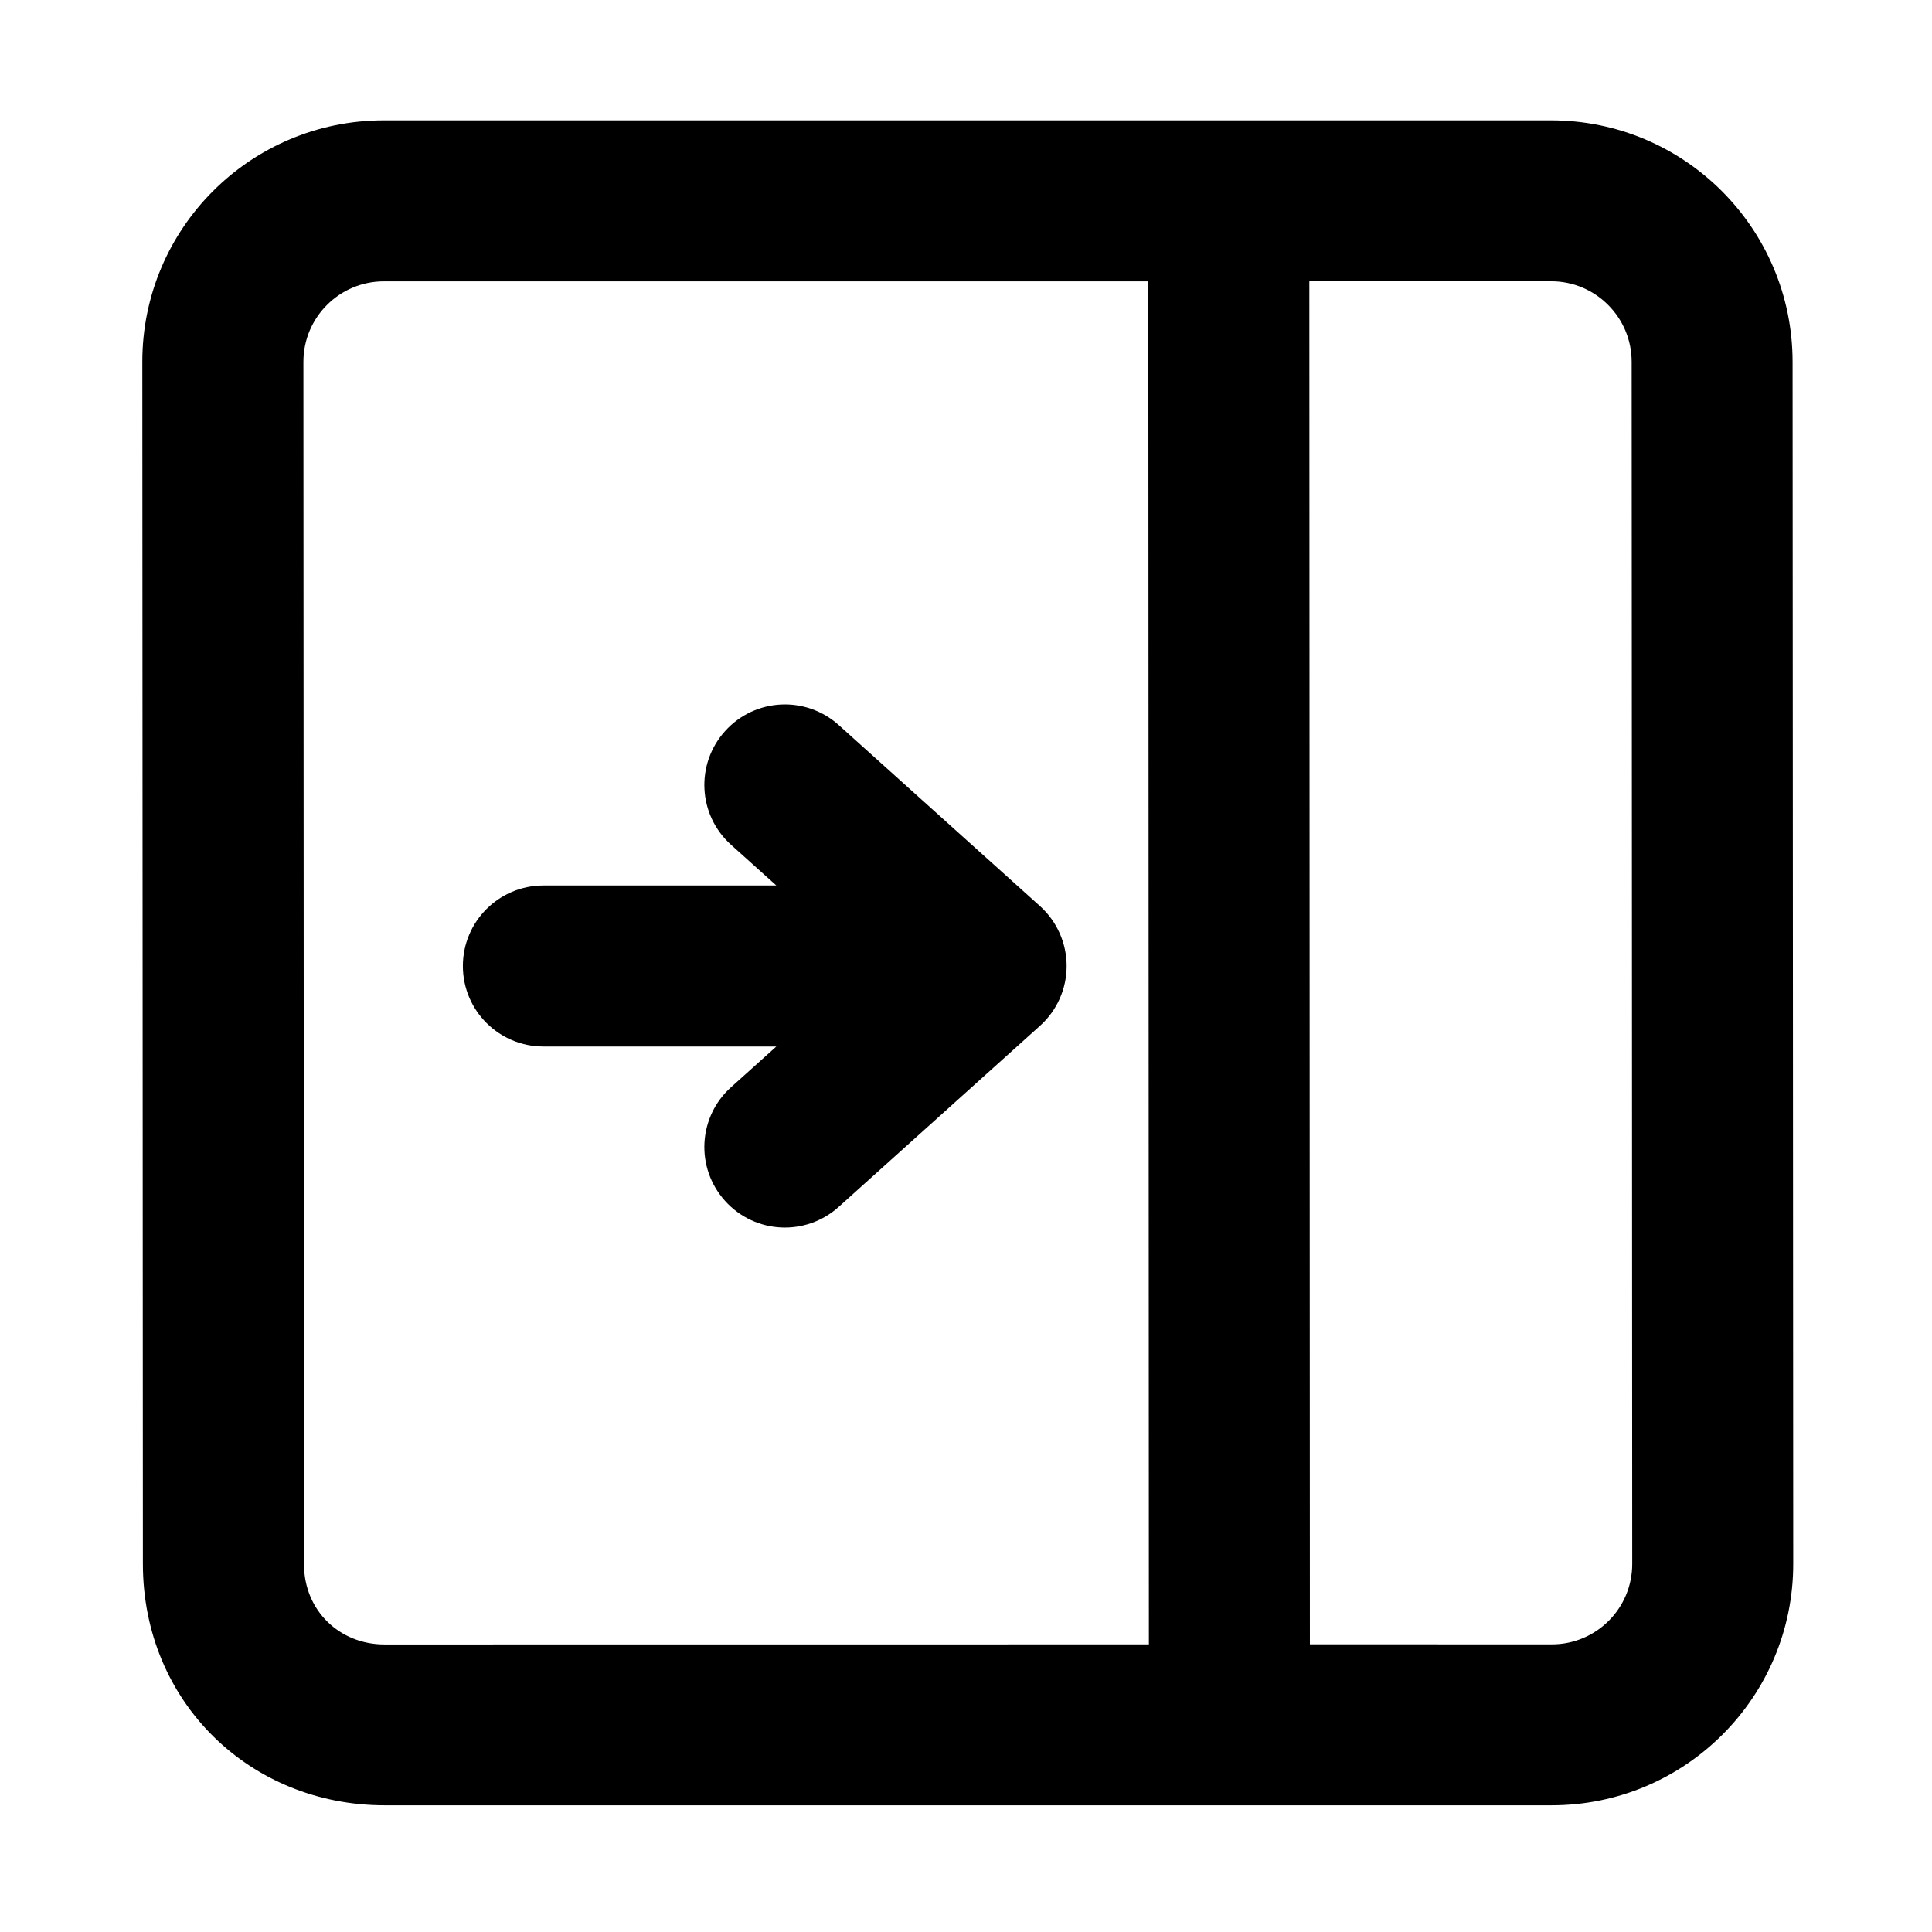
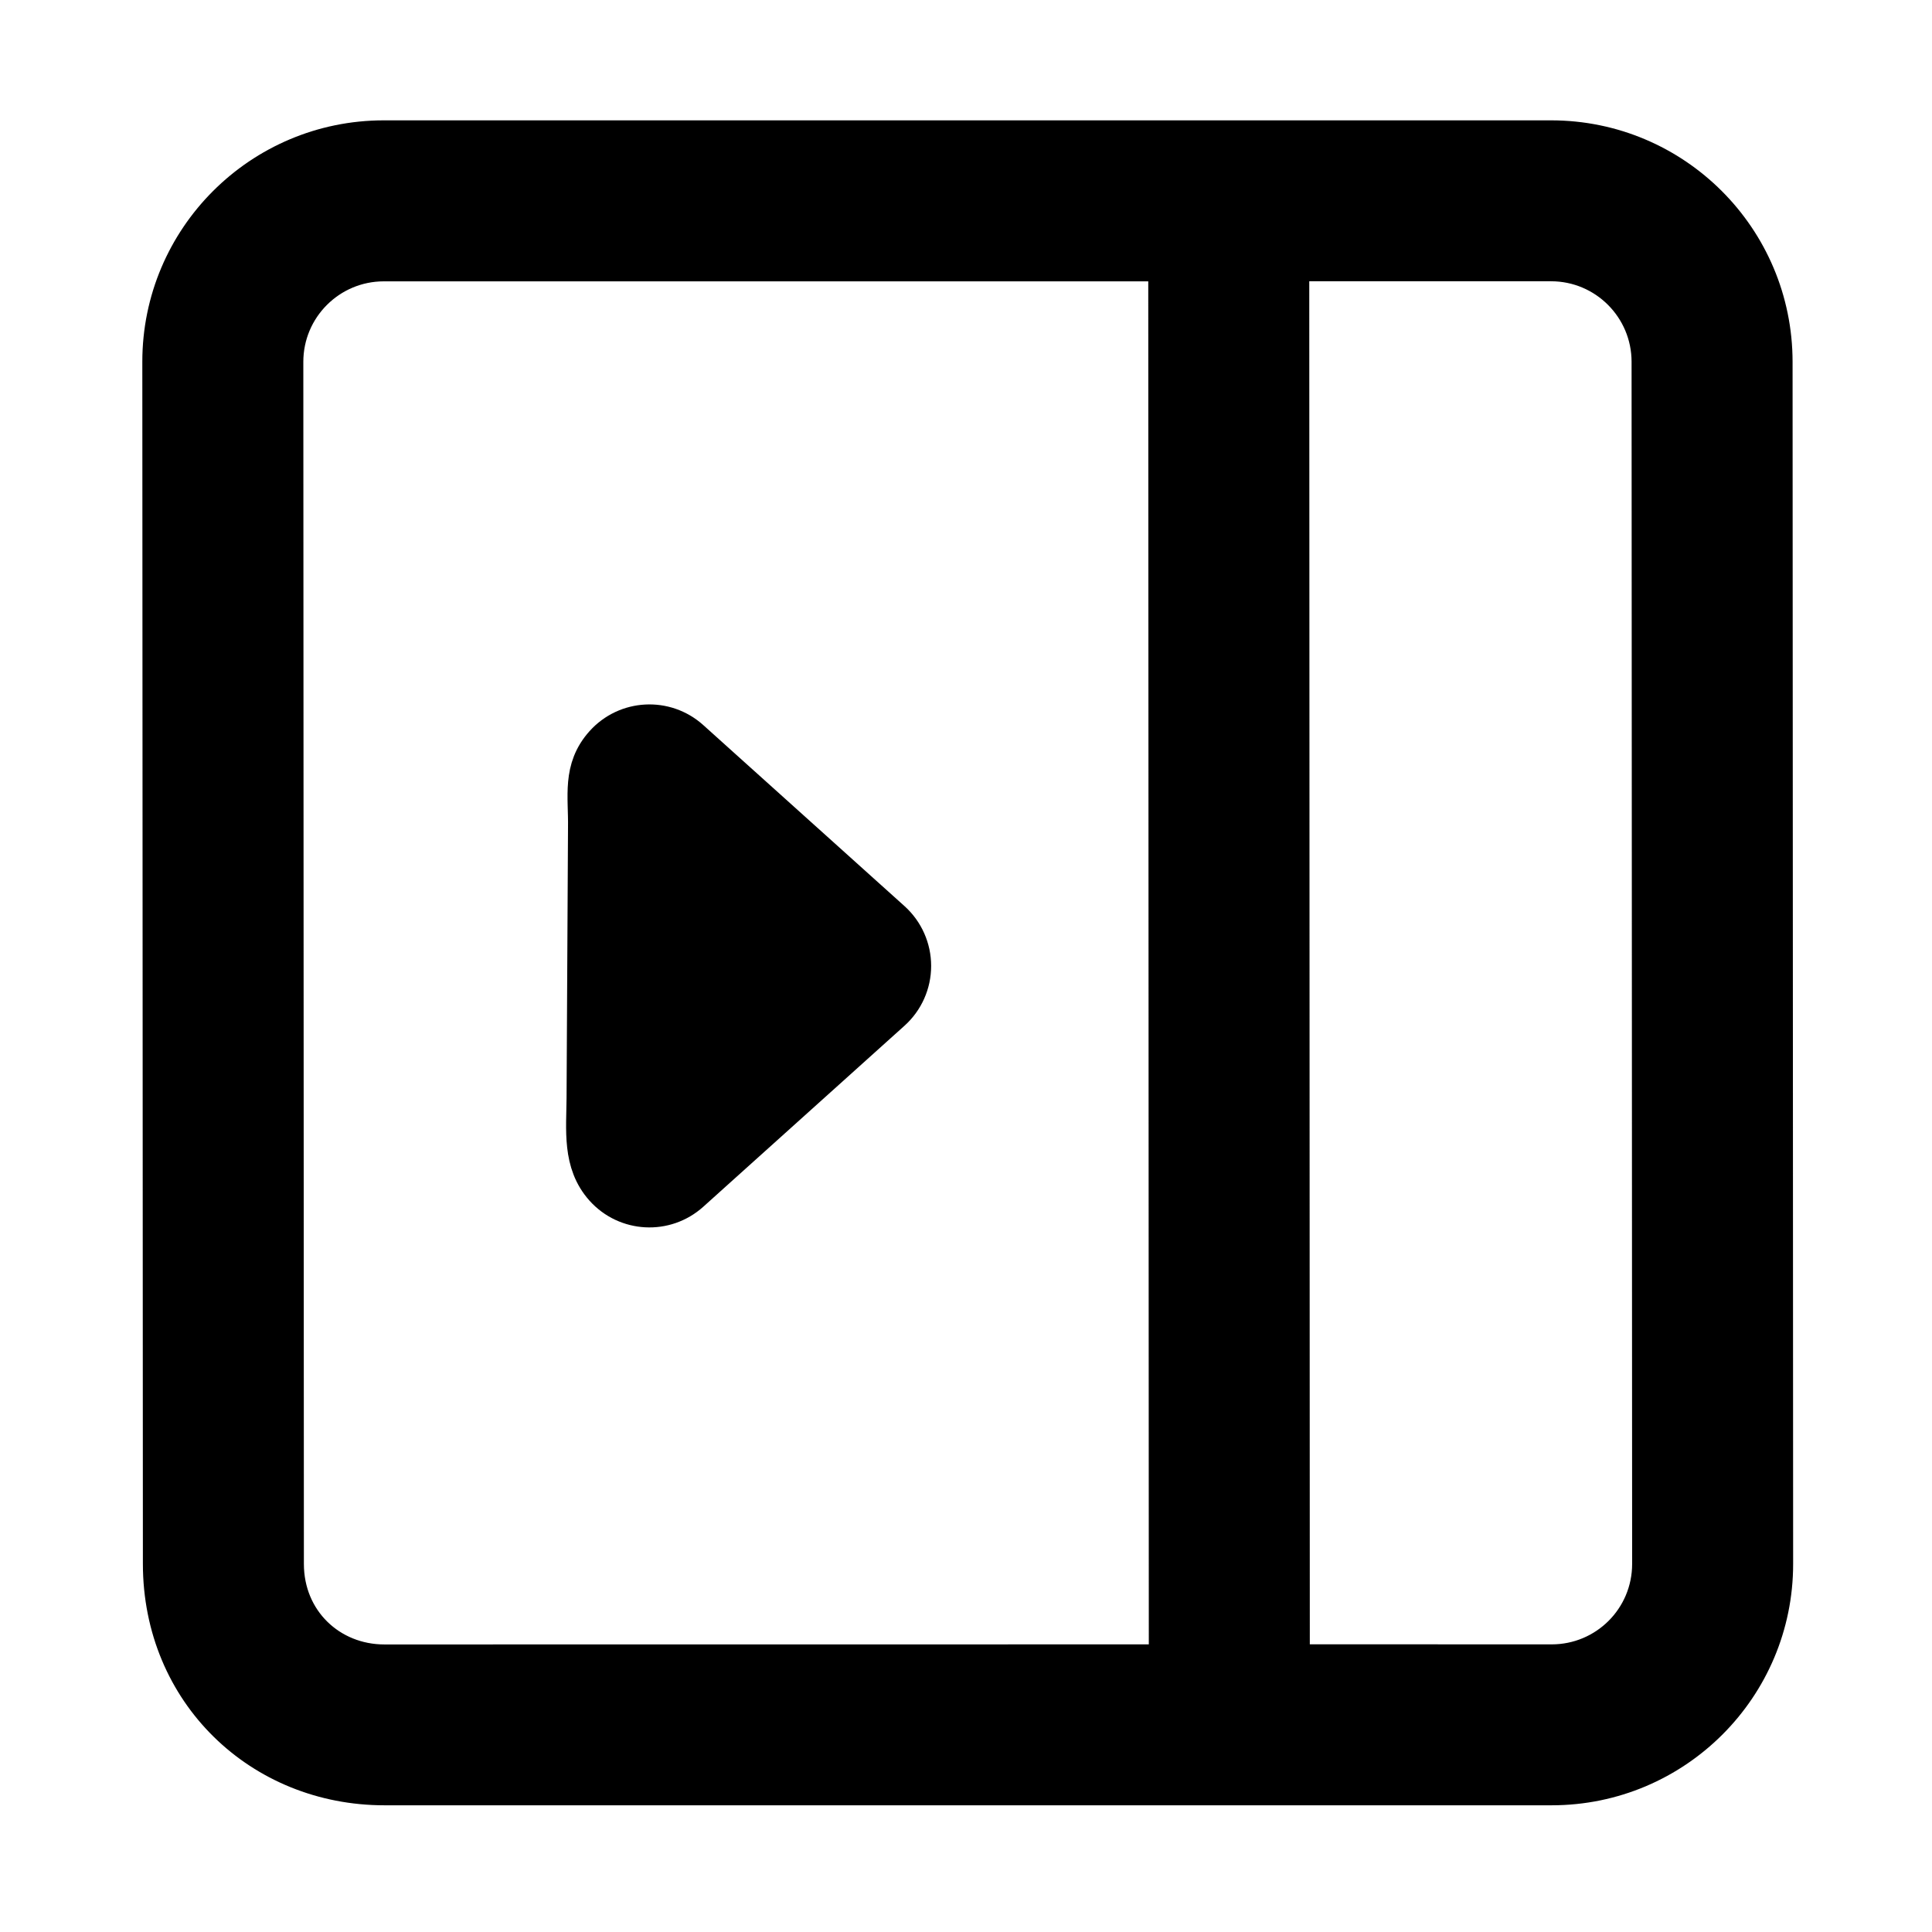
<svg xmlns="http://www.w3.org/2000/svg" width="24" height="24" viewBox="0 0 24 24" fill="none" stroke="currentColor" version="1.1" id="svg1">
  <defs id="defs1" />
-   <path d="M 9.193,9.249 C 9.47,8.941 9.944,8.916 10.252,9.193 l 2.5,2.249 C 12.91,11.585 13,11.787 13,12 c 0,0.213 -0.09,0.415 -0.248,0.557 l -2.5,2.249 C 9.944,15.084 9.47,15.059 9.193,14.751 8.915,14.443 8.94,13.969 9.248,13.692 L 10.296,12.75 H 6.75 C 6.336,12.75 6,12.414 6,12 6,11.586 6.336,11.25 6.75,11.25 h 3.546 L 9.248,10.308 C 8.94,10.031 8.915,9.557 9.193,9.249 Z m 12.833,10.178 c 7.54e-4,1.518 -1.231,2.749 -2.75,2.749 H 4.775 c -1.52,0 -2.749,-1.161 -2.75,-2.749 L 2.018,4.494 c -7.538e-4,-1.518 1.231,-2.749 2.75,-2.749 H 19.268 c 1.519,0 2.749,1.231 2.75,2.749 z m -2.75,1.25 c 0.69,0 1.25,-0.556 1.25,-1.25 l -0.007,-14.933 c -3.43e-4,-0.69 -0.56,-1.25 -1.25,-1.25 h -3.254 l 0.007,17.432 z m -4.754,0 -0.007,-17.432 -9.746,-1e-5 c -0.69,0 -1.25,0.56 -1.25,1.25 l 0.007,14.933 c 3.591e-4,0.723 0.56,1.25 1.25,1.25 z" fill="#212121" id="path1" style="fill:#000000;fill-opacity:1;stroke-width:0.5;stroke-dasharray:none" />
+   <path d="m 7.51,9.249 c 0.277,-0.308 0.751,-0.333 1.059,-0.056 l 2.5,2.249 c 0.158,0.142 0.248,0.345 0.248,0.557 0,0.213 -0.09,0.415 -0.248,0.557 l -2.5,2.249 c -0.308,0.277 -0.782,0.252 -1.059,-0.056 -0.277,-0.308 -0.225,-0.71 -0.222,-1.113 l 0.018,-3.357 C 7.312,9.888 7.233,9.557 7.51,9.249 Z M 22.025,19.427 c 7.54e-4,1.518 -1.231,2.749 -2.75,2.749 H 4.775 c -1.52,0 -2.749,-1.161 -2.75,-2.749 L 2.018,4.494 c -7.538e-4,-1.518 1.231,-2.749 2.75,-2.749 H 19.268 c 1.519,0 2.749,1.231 2.75,2.749 z m -2.75,1.25 c 0.69,0 1.25,-0.556 1.25,-1.25 L 20.518,4.494 c -3.43e-4,-0.69 -0.56,-1.25 -1.25,-1.25 h -3.254 l 0.007,17.432 z m -4.754,0 -0.007,-17.432 -9.746,-1e-5 c -0.69,0 -1.25,0.56 -1.25,1.25 l 0.007,14.933 c 3.591e-4,0.723 0.56,1.25 1.25,1.25 z" fill="#212121" id="path1" style="fill:#000000;fill-opacity:1;stroke-width:0.5;stroke-dasharray:none" />
</svg>
